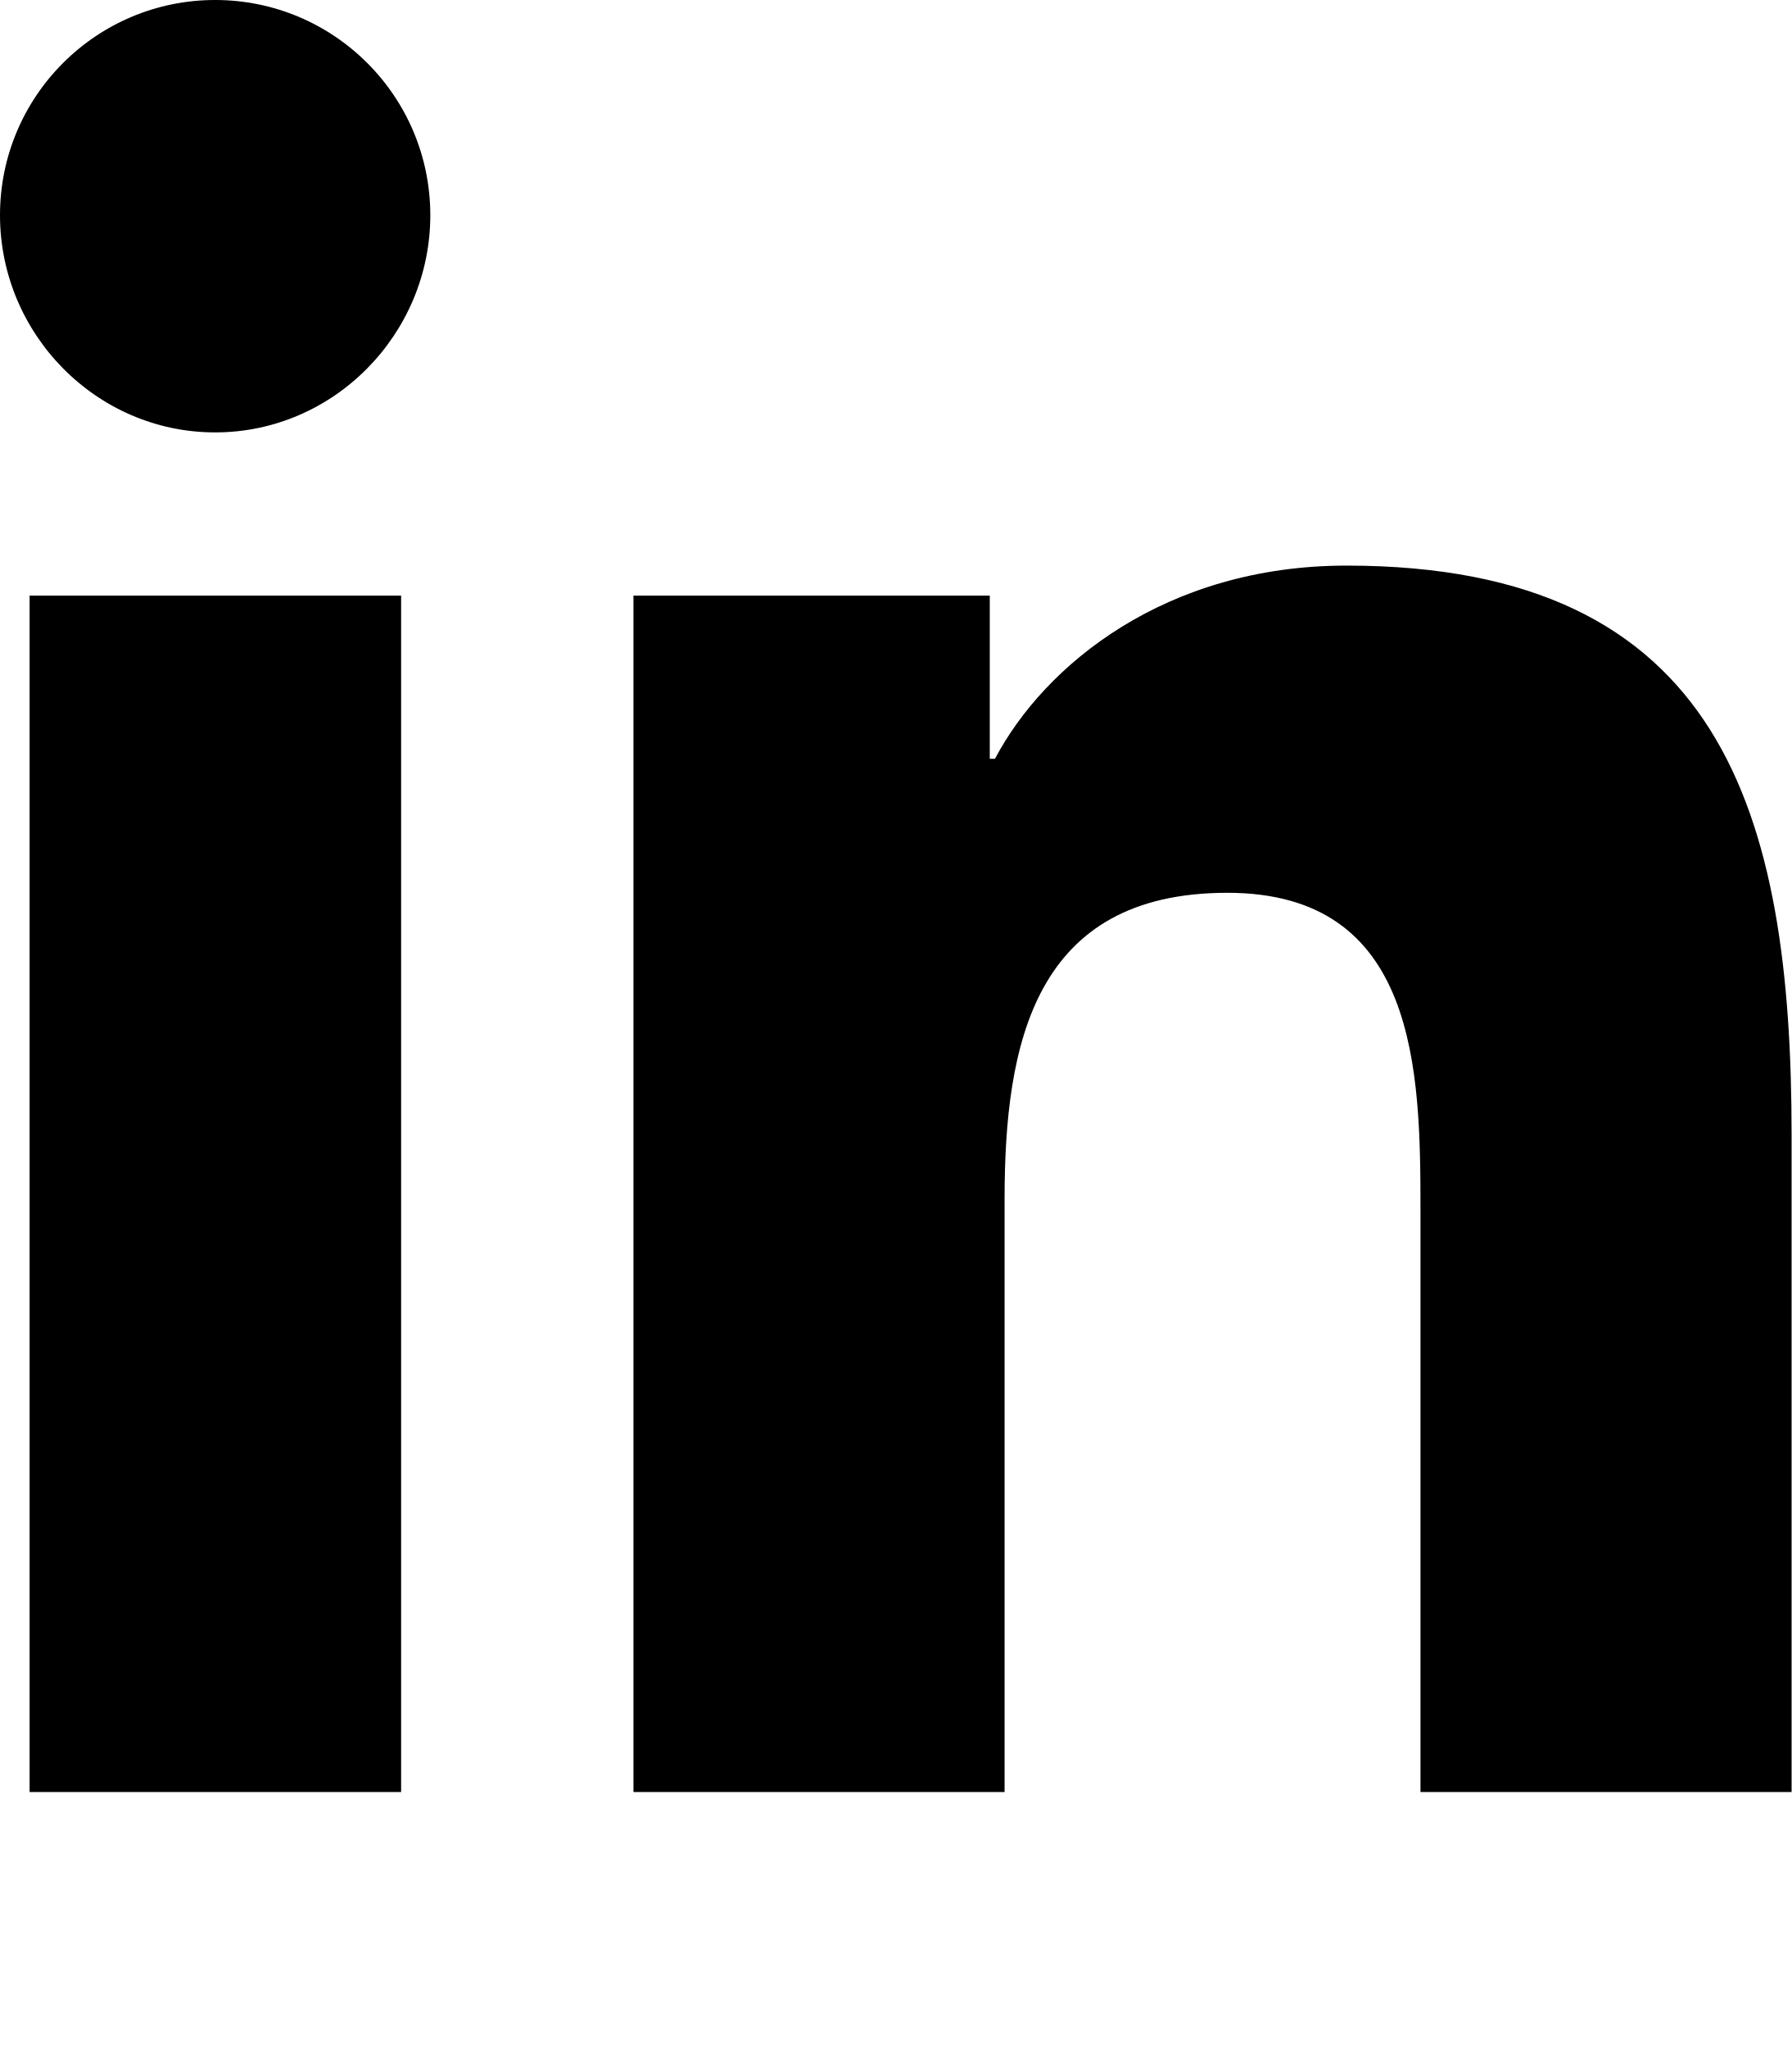
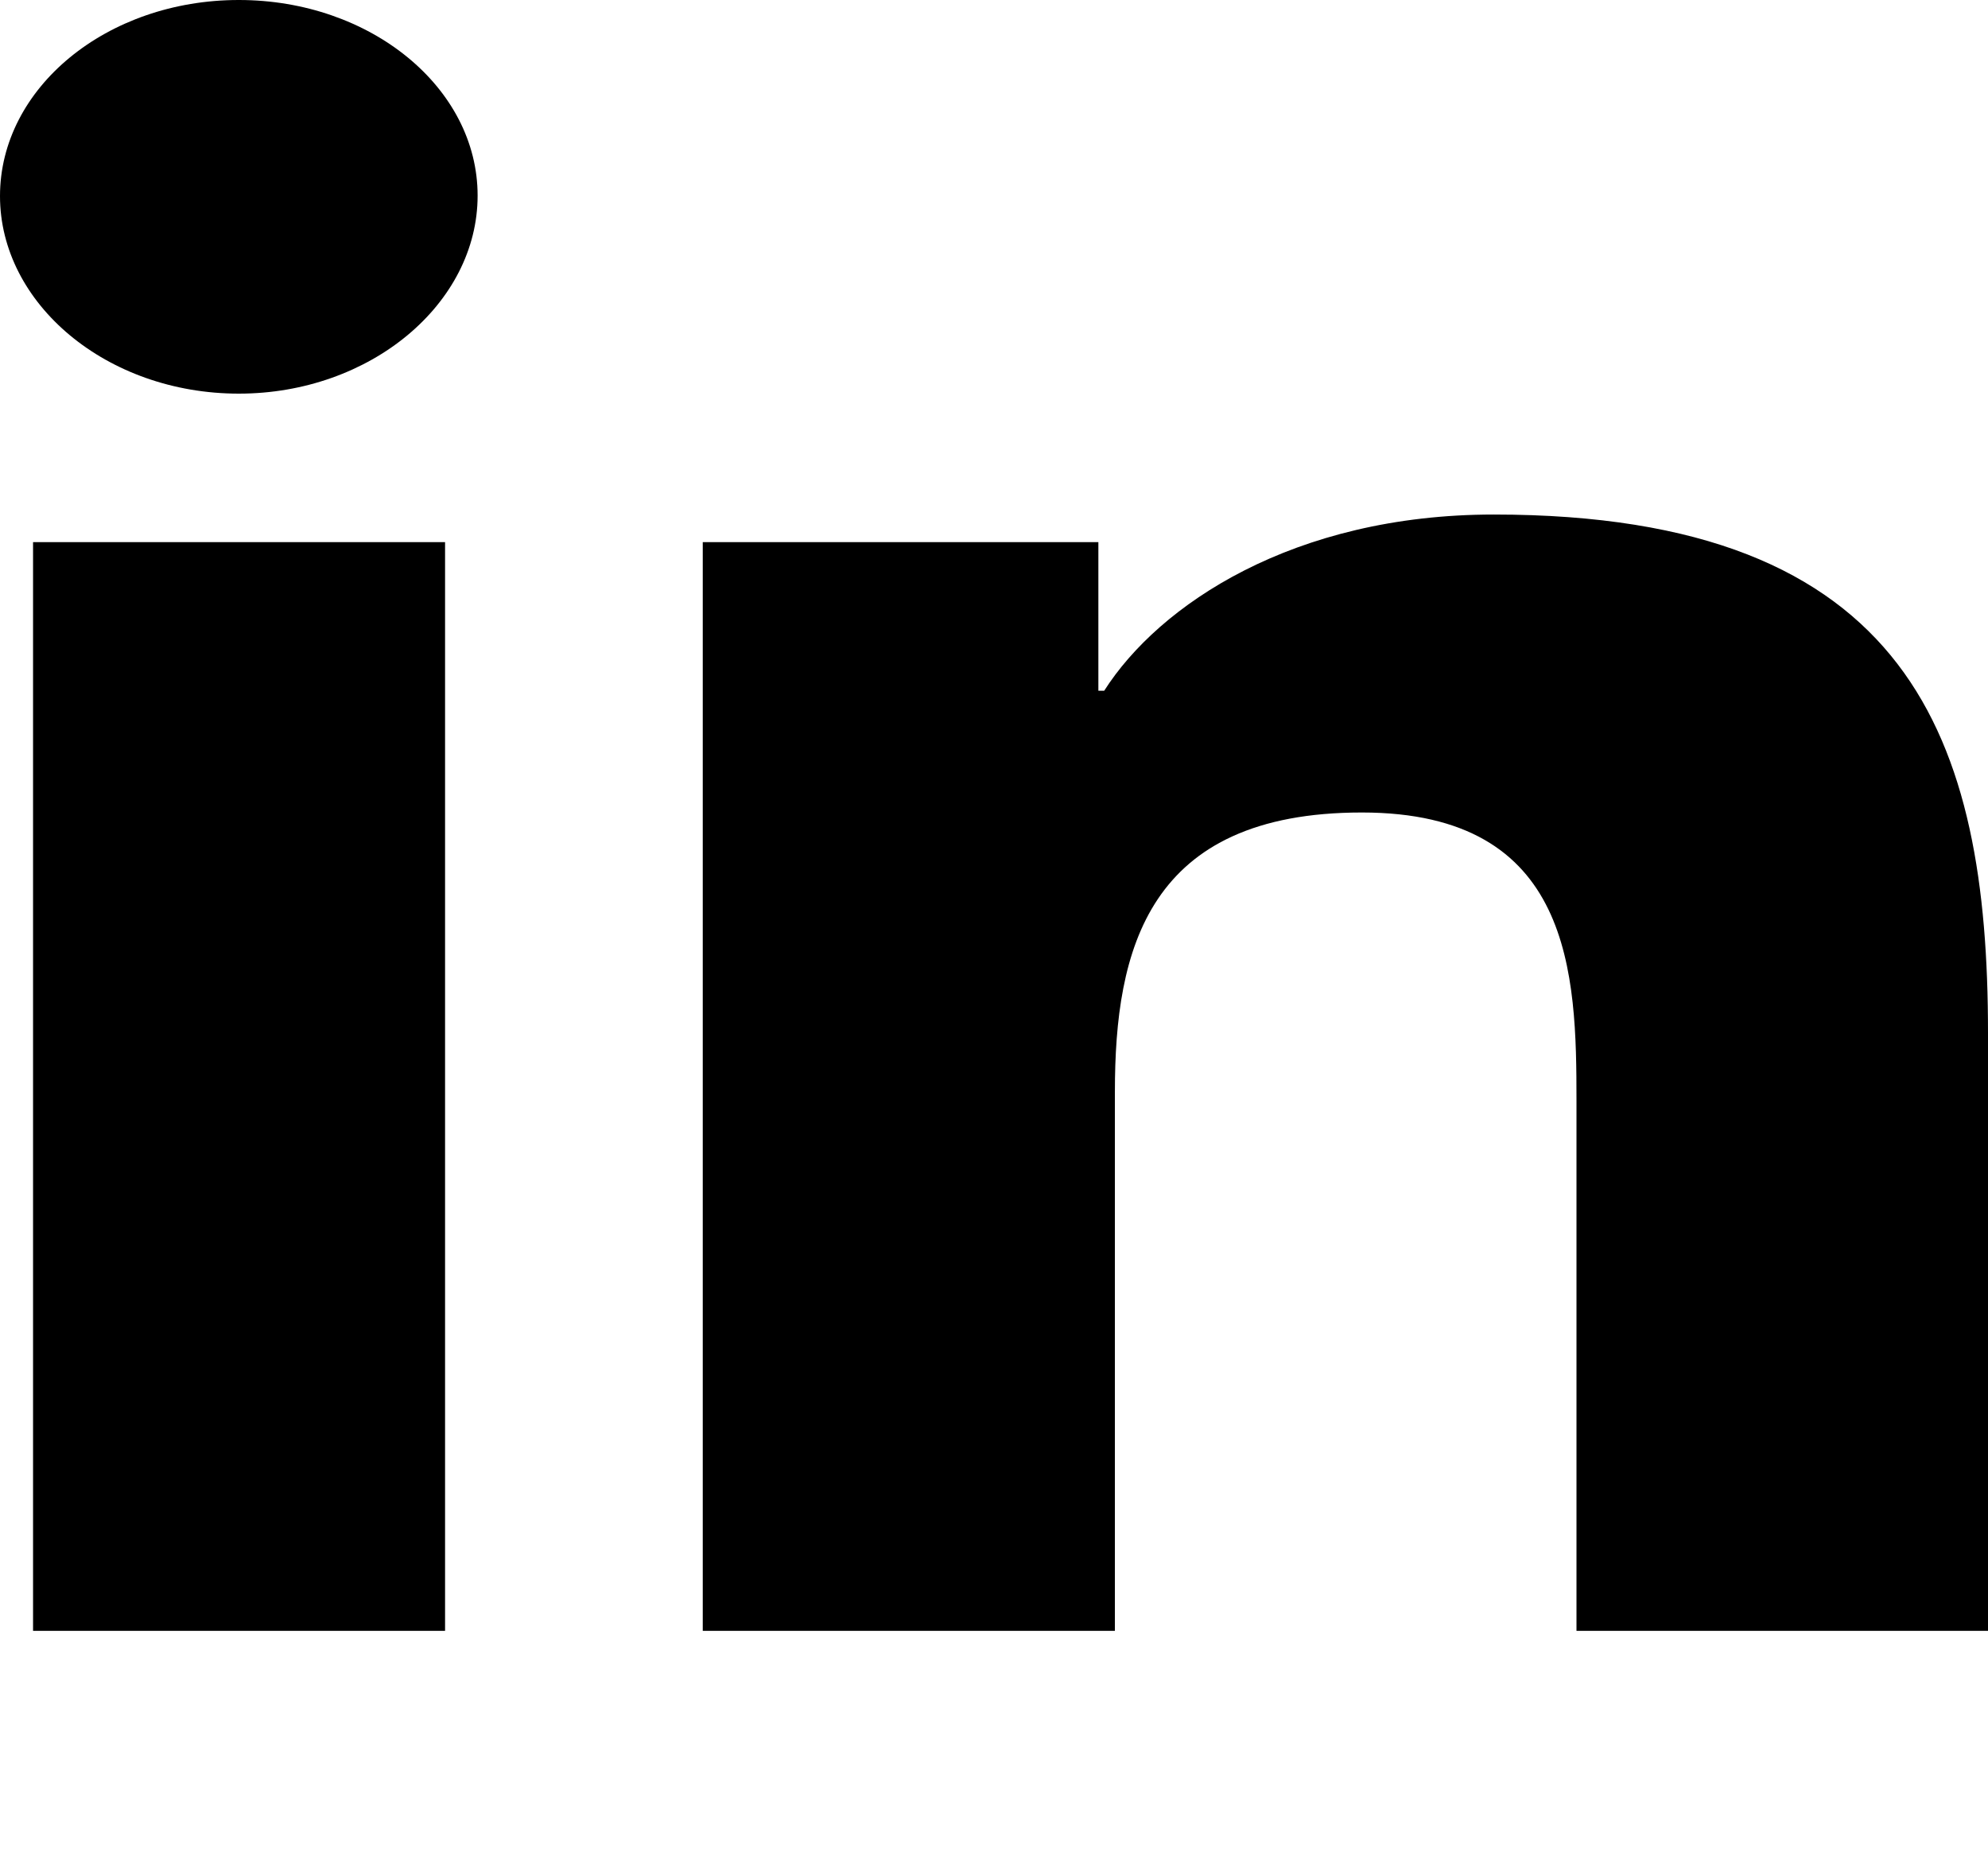
- <svg xmlns="http://www.w3.org/2000/svg" viewBox="0 0 448 512">
-   <path d="M100.3 448H7.4V148.9h92.9zM53.8 108.1C24.1 108.1 0 83.5 0 53.8a53.8 53.8 0 0 1 107.6 0c0 29.7-24.1 54.3-53.8 54.3zM447.9 448h-92.7V302.4c0-34.7-.7-79.2-48.3-79.2-48.3 0-55.7 37.7-55.7 76.7V448h-92.8V148.9h89.1v40.8h1.3c12.4-23.5 42.7-48.3 87.9-48.3 94 0 111.3 61.9 111.3 142.3V448z" />
+ <svg xmlns="http://www.w3.org/2000/svg" width="16px" height="15px" viewBox="0 0 16 15" version="1.1">
+   <g id="surface1">
+     <path style=" stroke:none;fill-rule:nonzero;fill:rgb(0%,0%,0%);fill-opacity:1;" d="M 3.582 13.125 L 0.266 13.125 L 0.266 4.363 L 3.582 4.363 Z M 1.922 3.168 C 0.859 3.168 0 2.445 0 1.578 C 0 0.707 0.859 0 1.922 0 C 2.984 0 3.844 0.707 3.844 1.574 C 3.844 2.445 2.98 3.168 1.922 3.168 Z M 15.996 13.125 L 12.688 13.125 L 12.688 8.859 C 12.688 7.844 12.66 6.539 10.961 6.539 C 9.234 6.539 8.973 7.645 8.973 8.785 L 8.973 13.125 L 5.656 13.125 L 5.656 4.363 L 8.84 4.363 L 8.84 5.559 L 8.887 5.559 C 9.328 4.867 10.41 4.141 12.023 4.141 C 15.383 4.141 16 5.957 16 8.312 L 16 13.125 Z M 15.996 13.125 " />
+   </g>
</svg>
